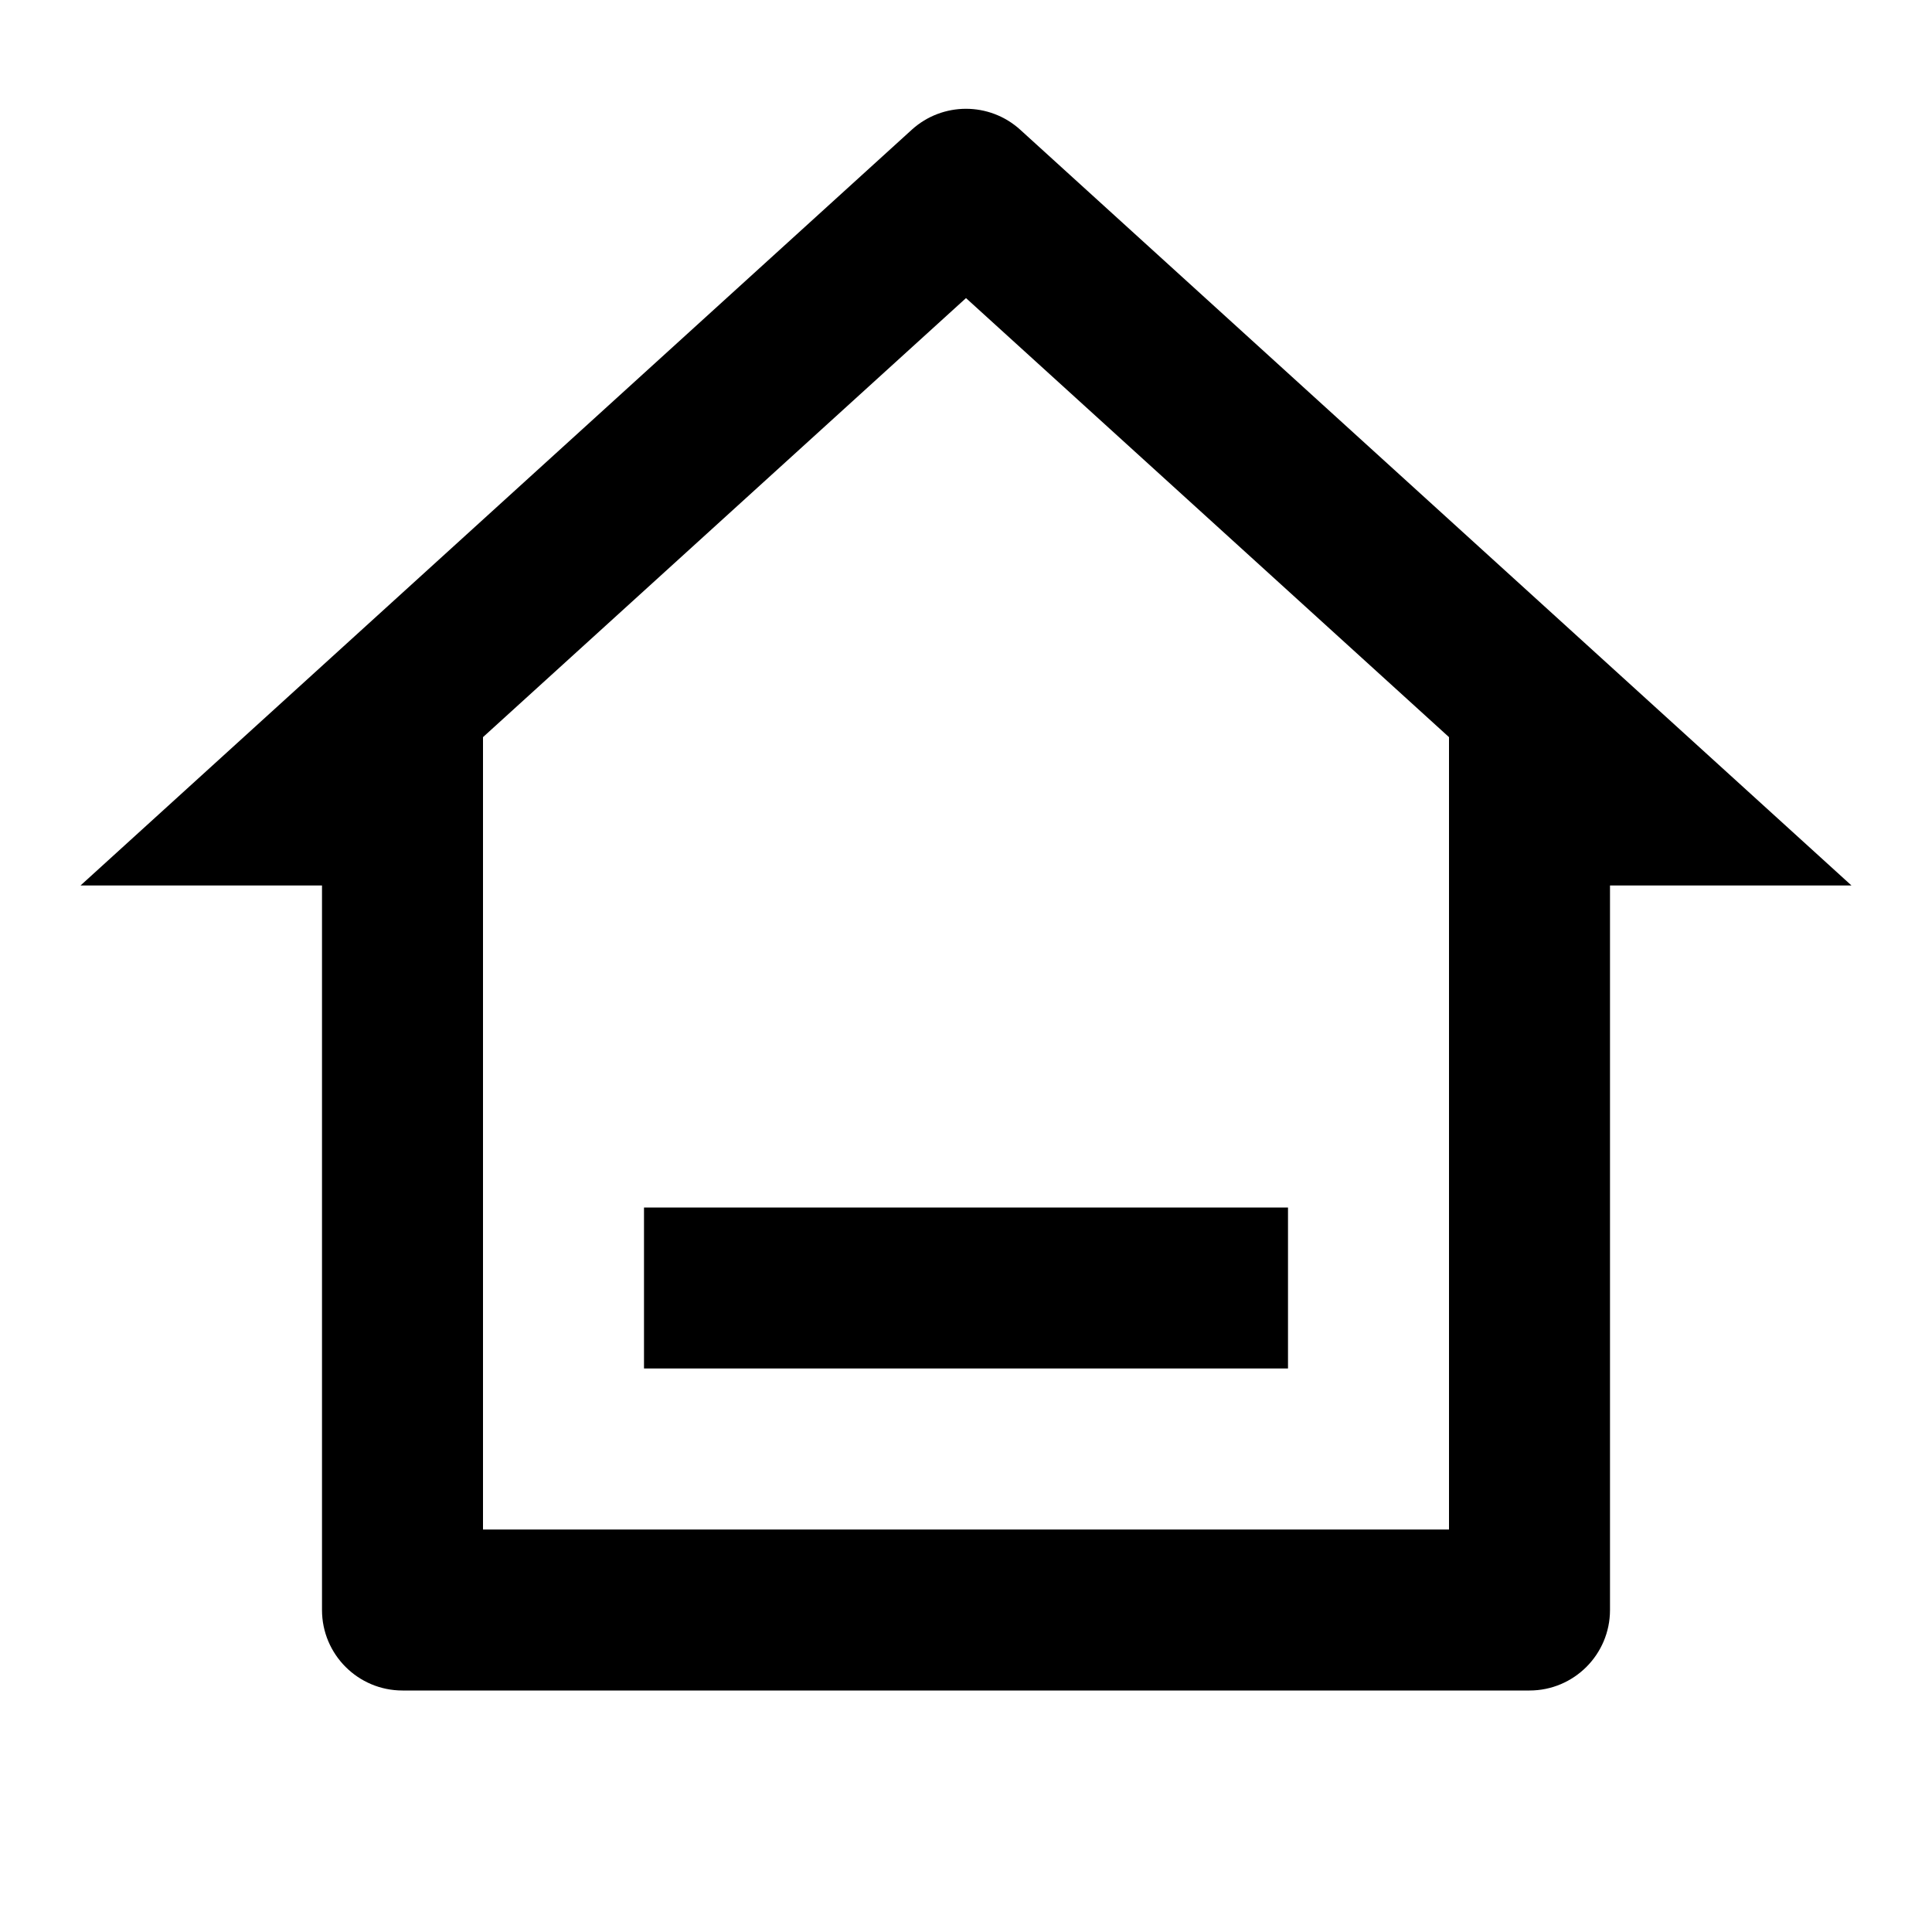
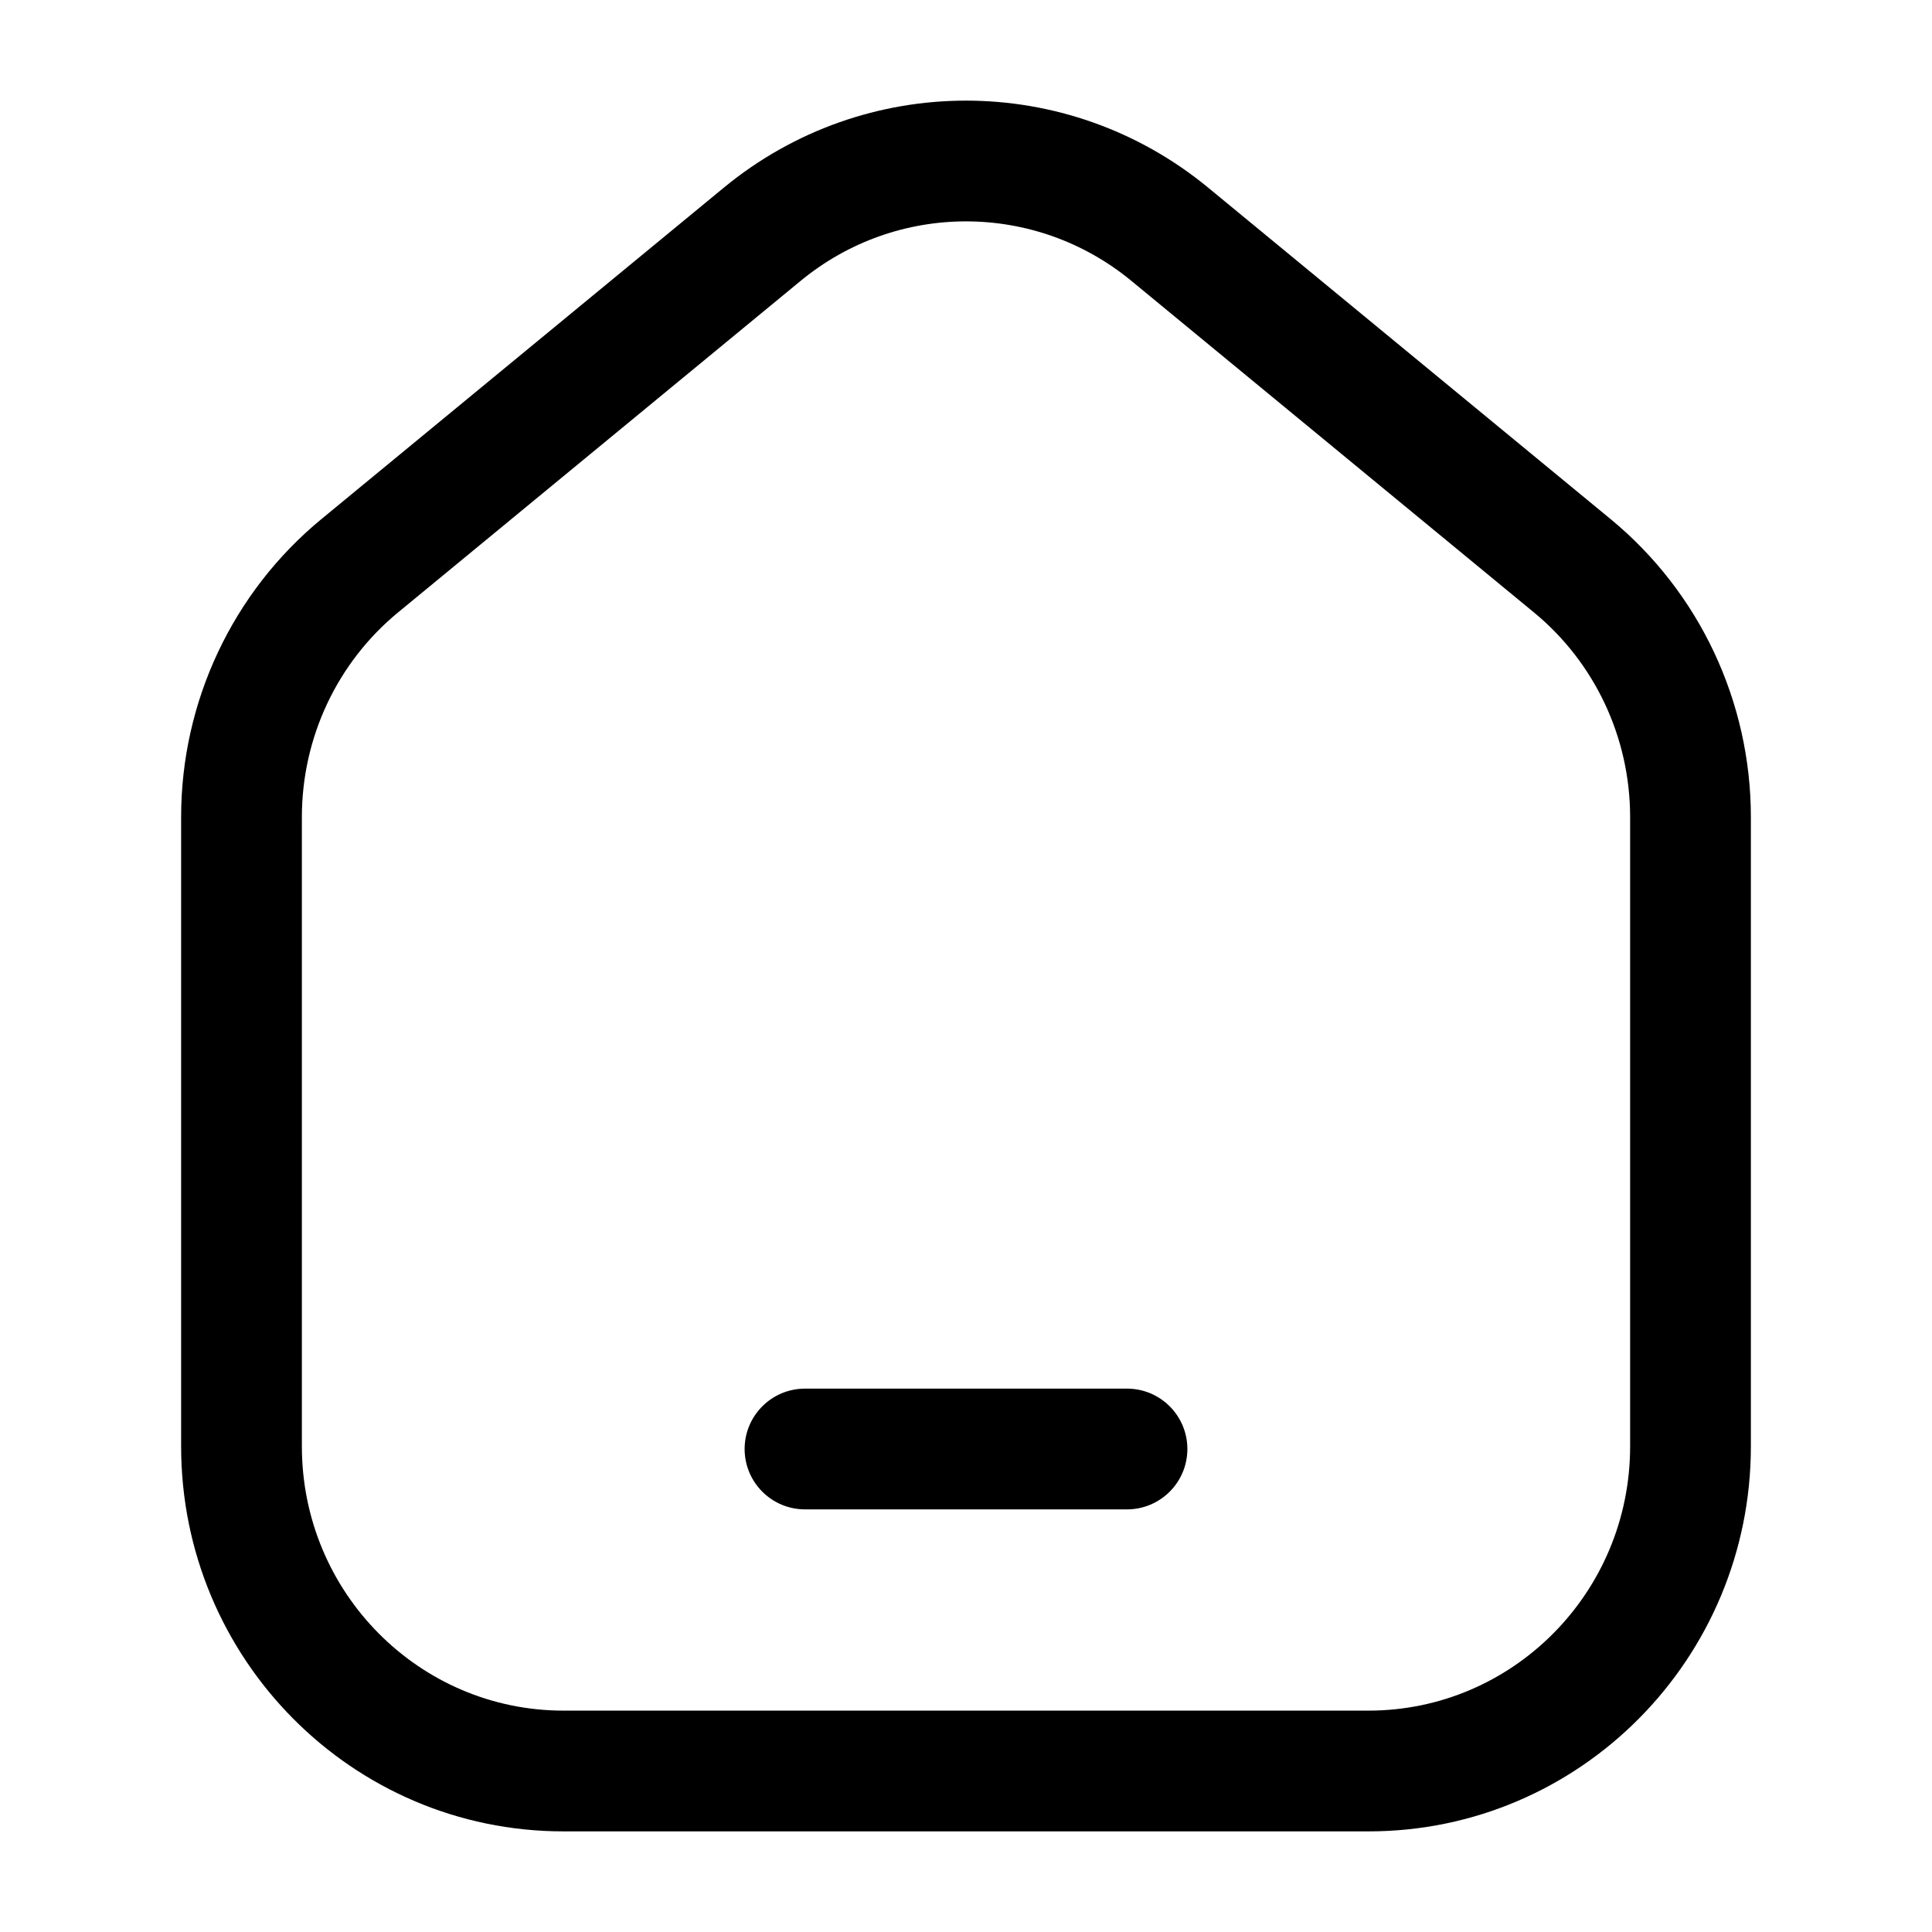
- <svg xmlns="http://www.w3.org/2000/svg" viewBox="0 0 24 24" fill="currentColor">
-   <path d="M19 21H5C4.448 21 4 20.552 4 20V11L1 11L11.327 1.611C11.709 1.265 12.291 1.265 12.673 1.611L23 11L20 11V20C20 20.552 19.552 21 19 21ZM6 19H18V9.157L12 3.703L6 9.157V19ZM8 15H16V17H8V15Z" />
+ <svg xmlns="http://www.w3.org/2000/svg" width="24" height="24" viewBox="0 0 24 24" fill="none">
+   <path fill-rule="evenodd" clip-rule="evenodd" d="M9.947 3.488C11.142 2.504 12.858 2.504 14.053 3.488L19.053 7.606C19.81 8.228 20.25 9.162 20.25 10.15V17.967C20.25 19.786 18.789 21.25 17 21.25H7C5.211 21.25 3.75 19.786 3.75 17.967V10.15C3.75 9.162 4.19 8.228 4.947 7.606L9.947 3.488ZM15.007 2.33C13.258 0.89 10.742 0.89 8.993 2.33L3.993 6.448C2.889 7.357 2.25 8.717 2.25 10.15V17.967C2.25 20.603 4.371 22.75 7 22.75H17C19.629 22.75 21.75 20.603 21.75 17.967V10.15C21.75 8.717 21.111 7.357 20.007 6.448L15.007 2.33ZM10 17.25C9.586 17.25 9.25 17.586 9.25 18C9.25 18.414 9.586 18.75 10 18.75H14C14.414 18.75 14.75 18.414 14.75 18C14.75 17.586 14.414 17.25 14 17.25H10Z" fill="currentColor" />
</svg>
